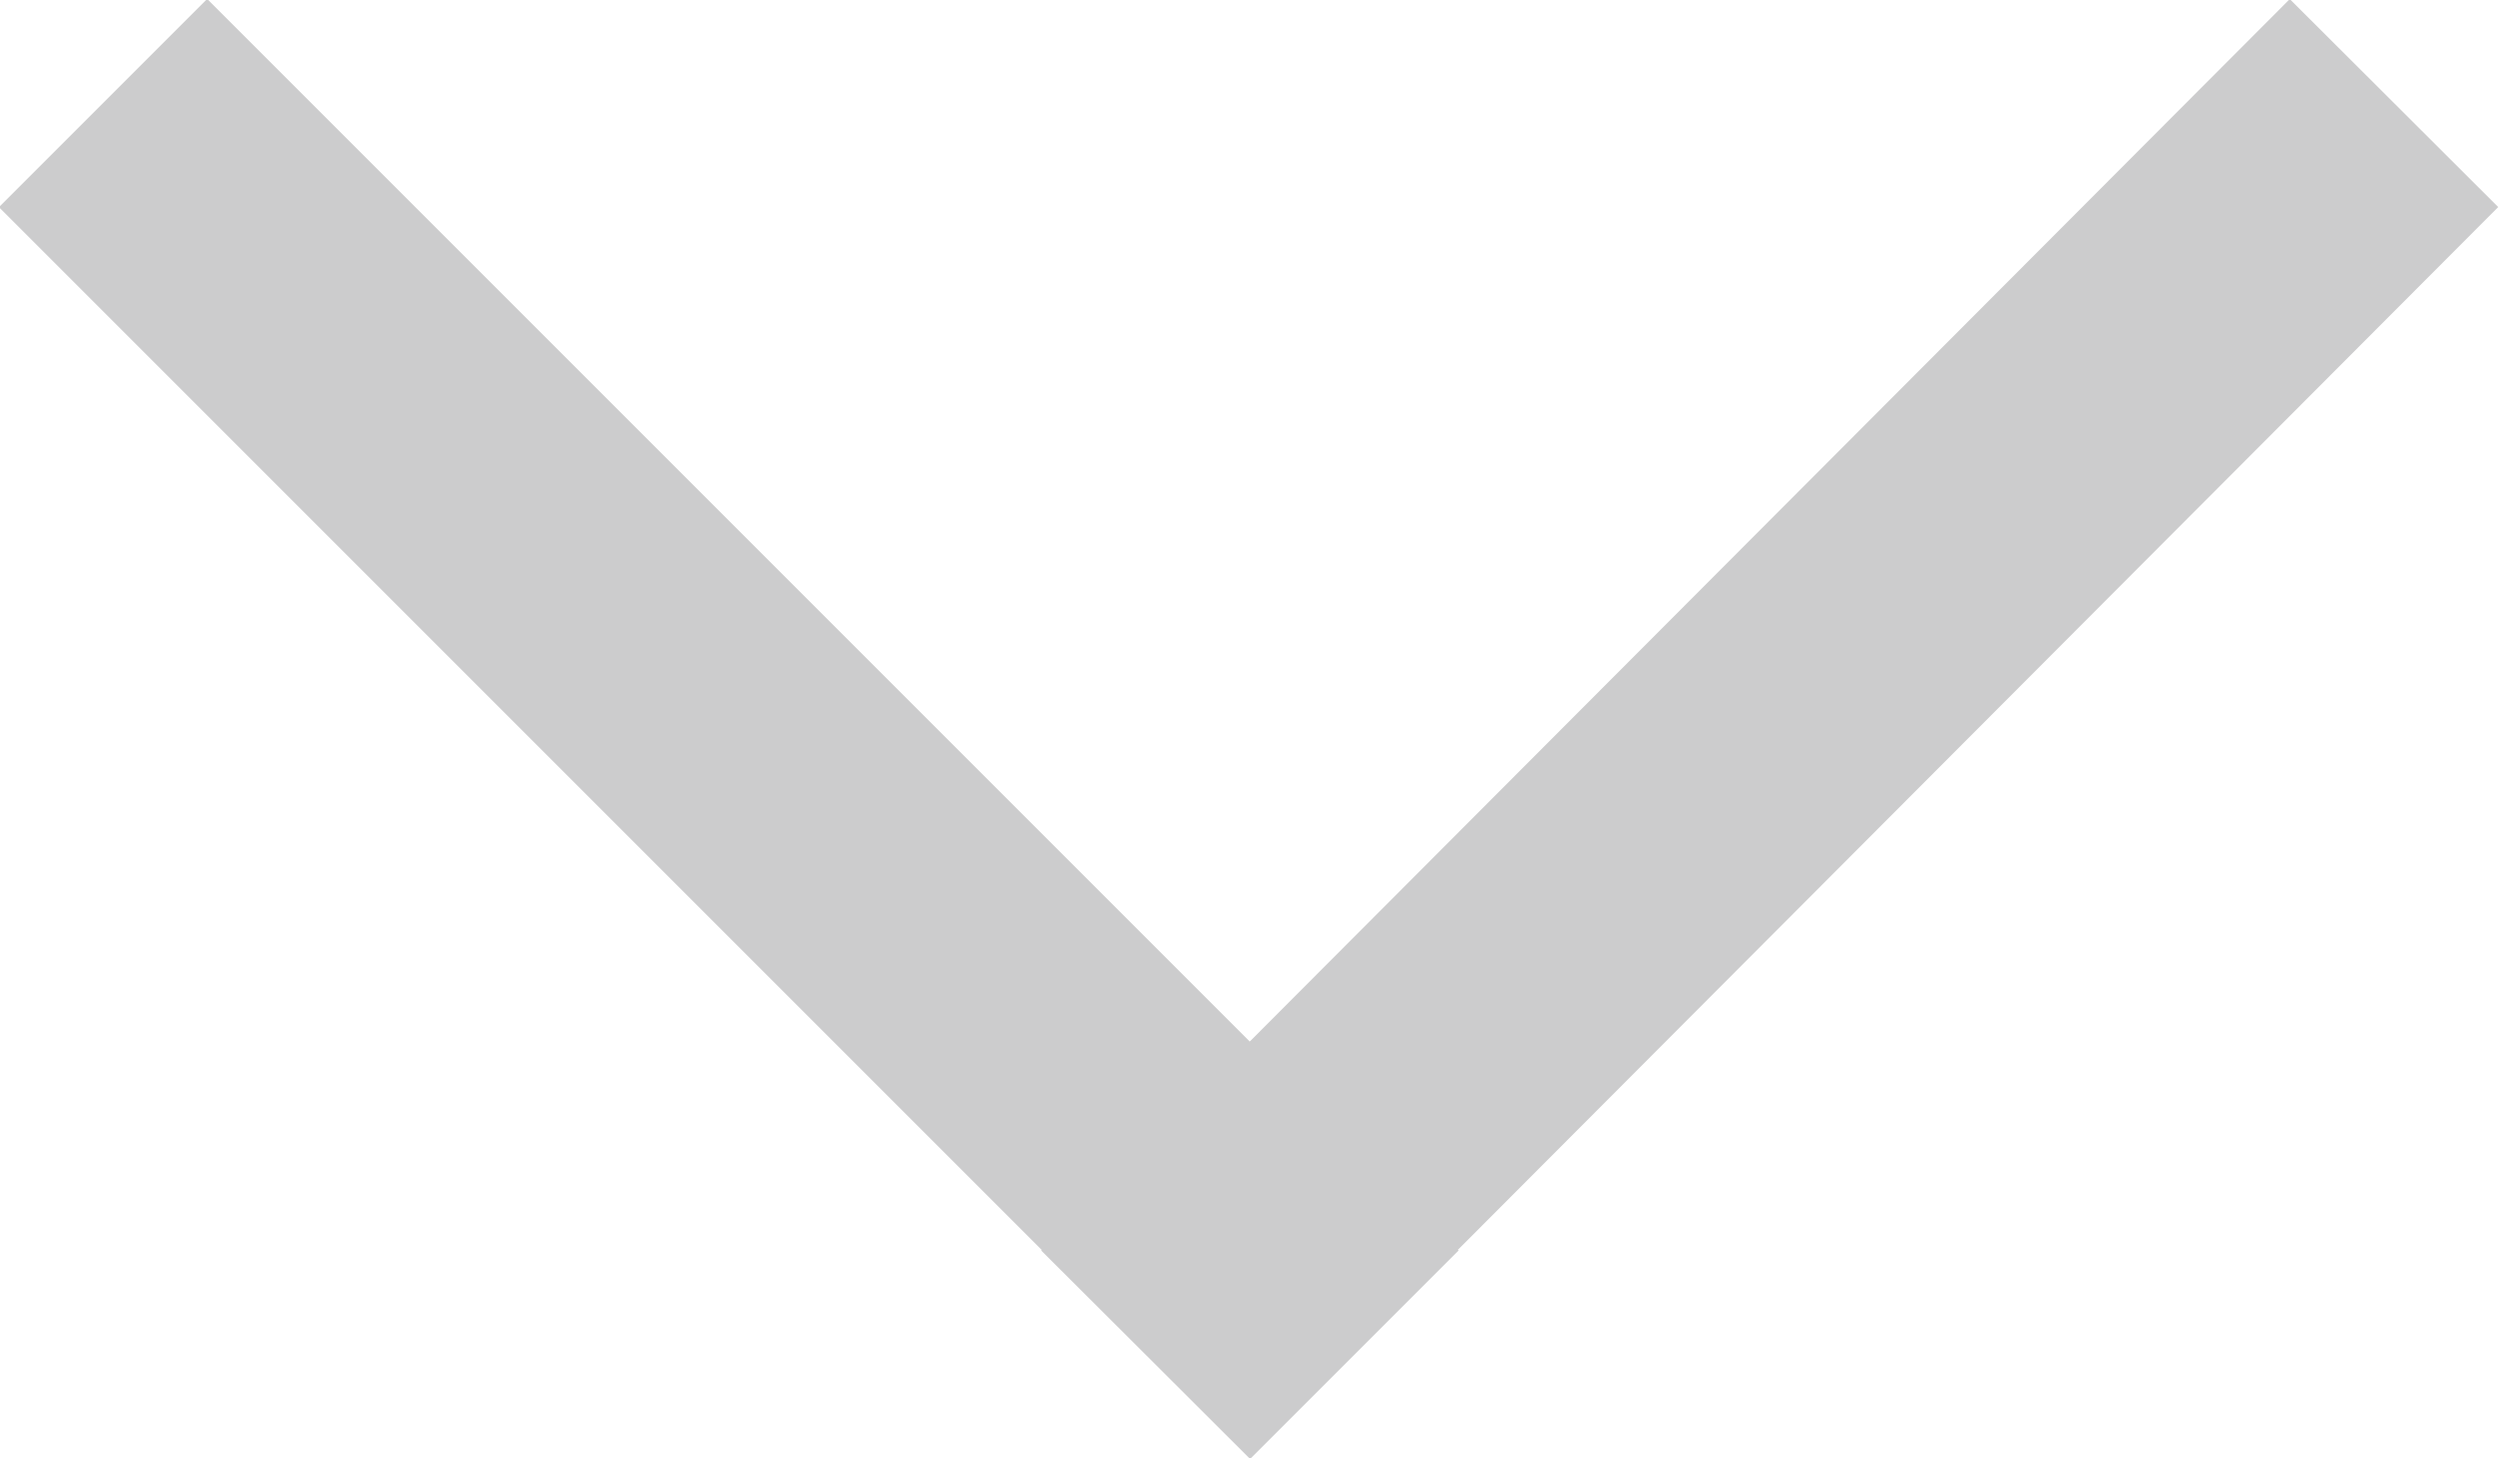
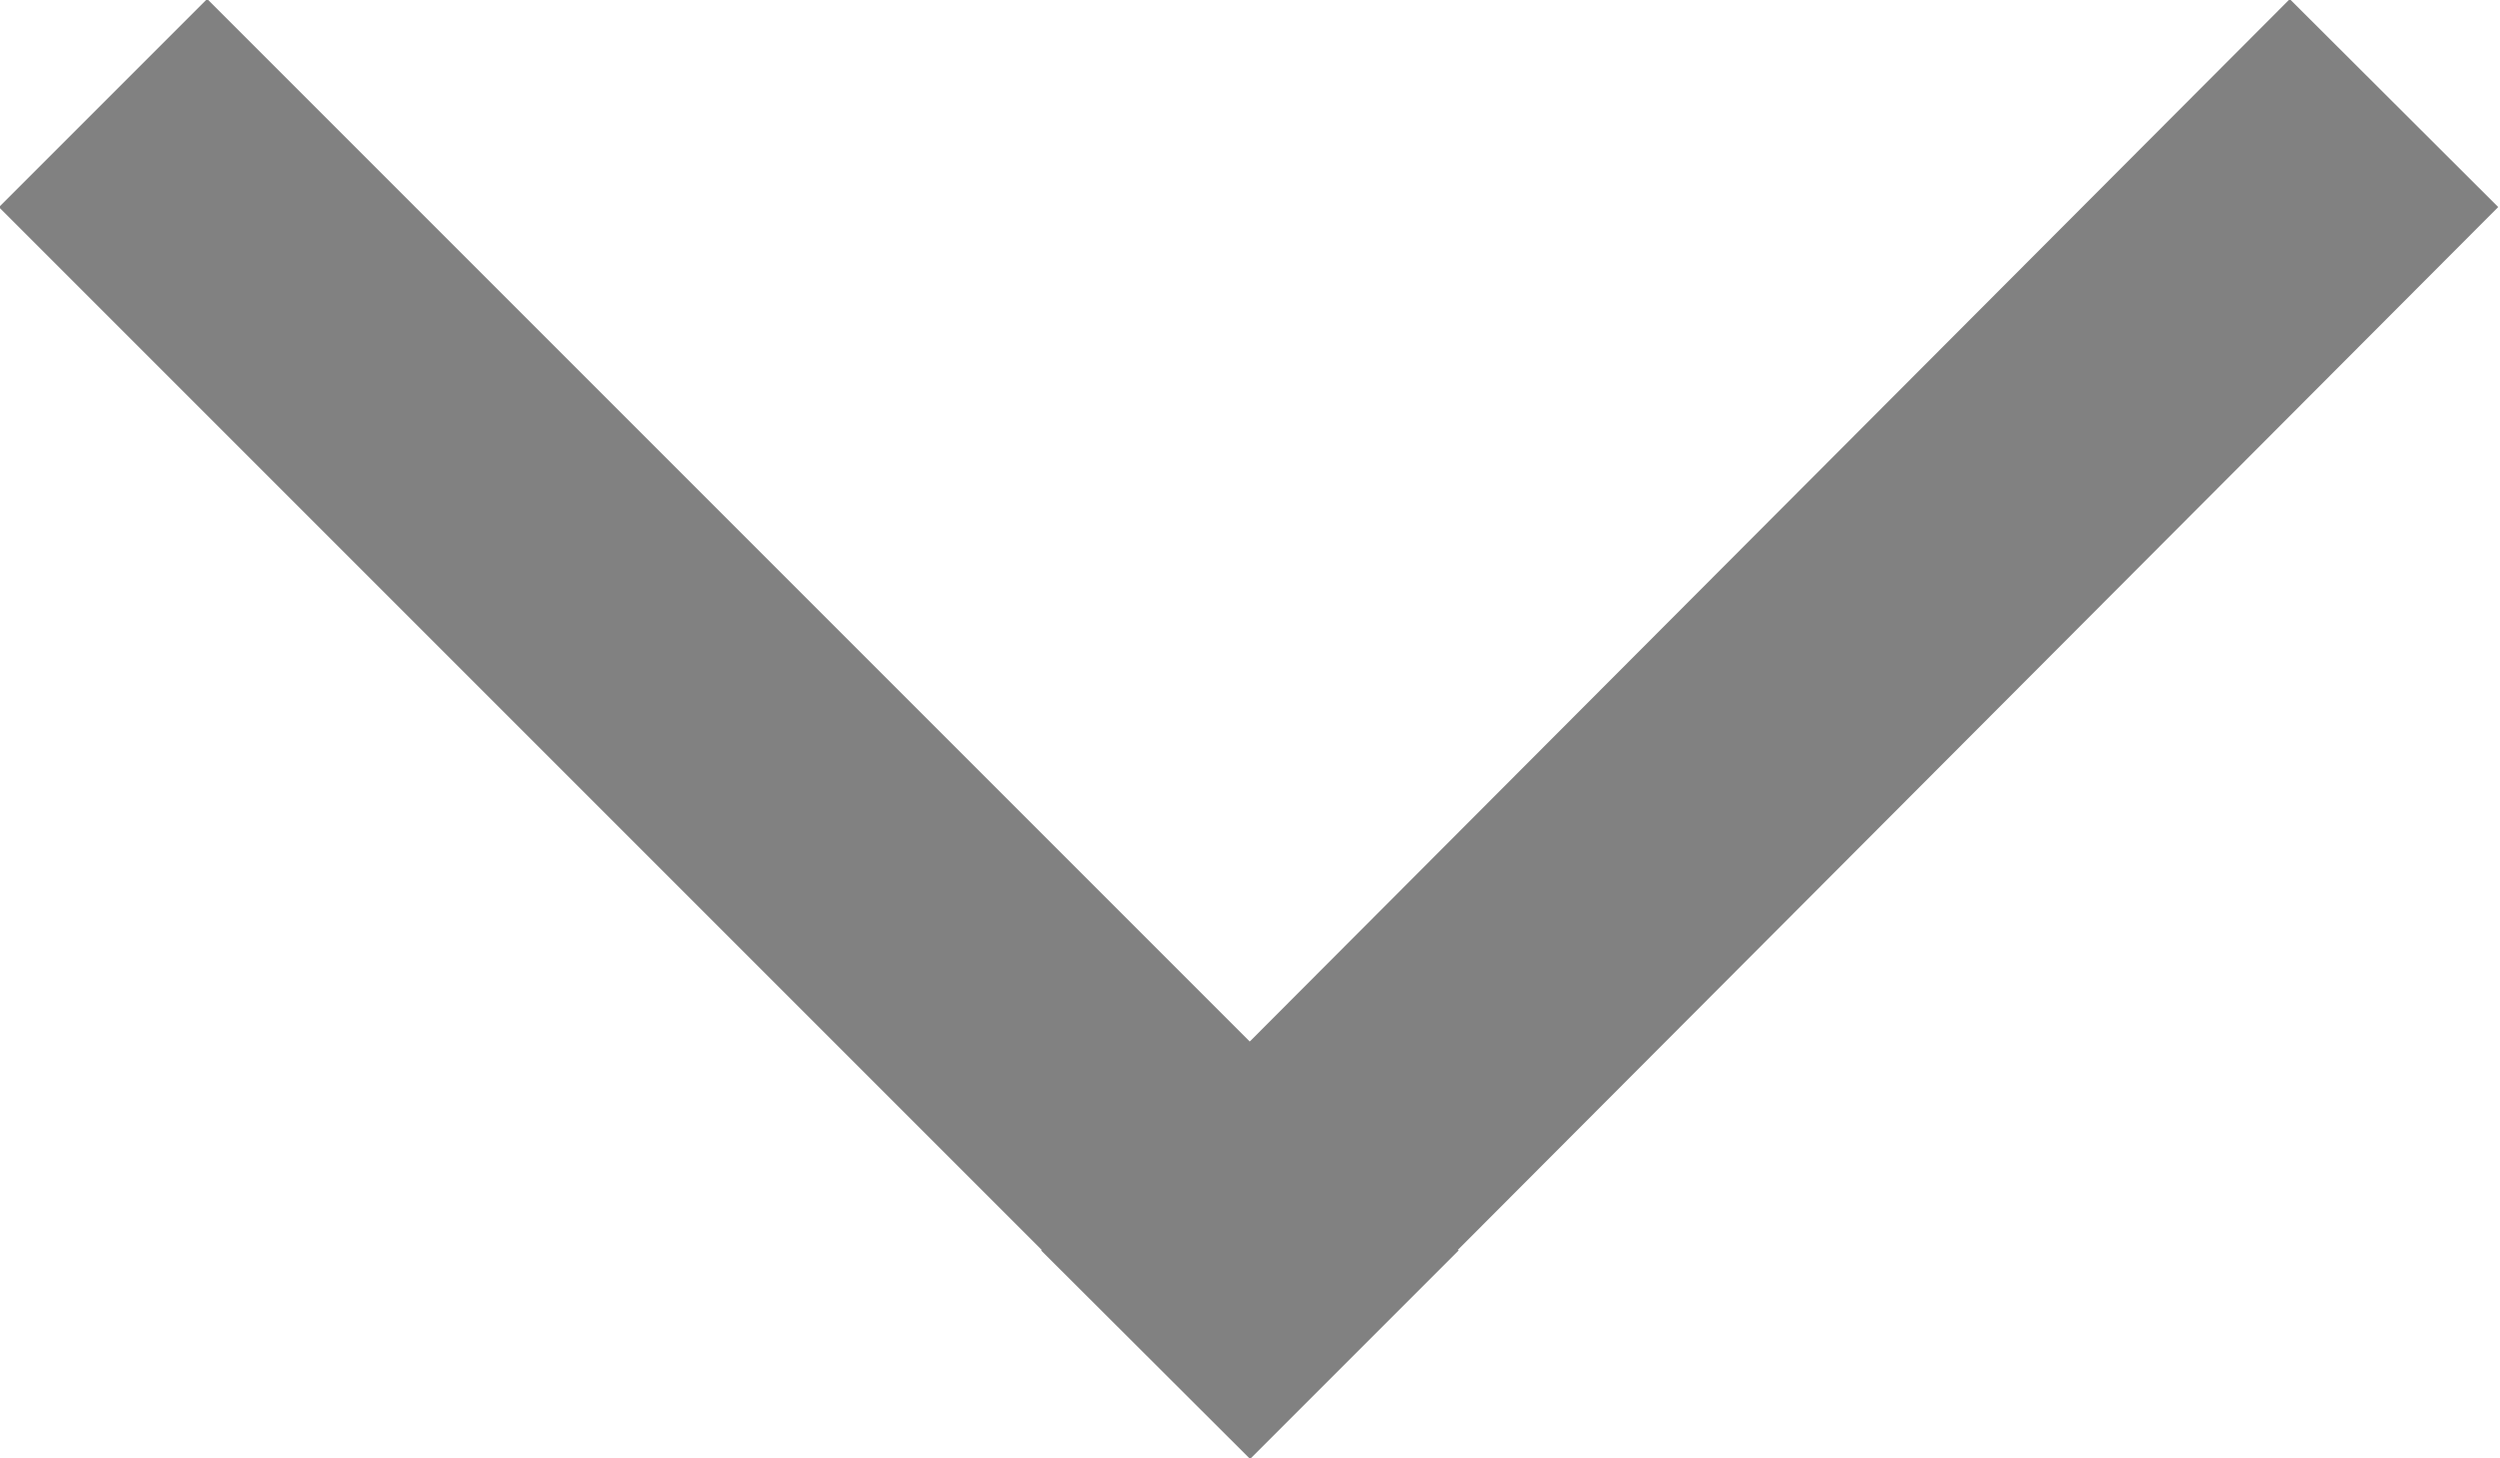
<svg xmlns="http://www.w3.org/2000/svg" width="8.49" height="4.95" viewBox="0 0 8.49 4.95">
  <defs>
-     <style>.a{fill:none;stroke:#cccccd;stroke-miterlimit:10;}</style>
+     <style>.a{fill:none;stroke:#818181;stroke-miterlimit:10;}</style>
  </defs>
  <line class="a" x1="8.13" y1="0.35" x2="3.89" y2="4.6" />
  <line class="a" x1="4.6" y1="4.6" x2="0.35" y2="0.35" />
</svg>
